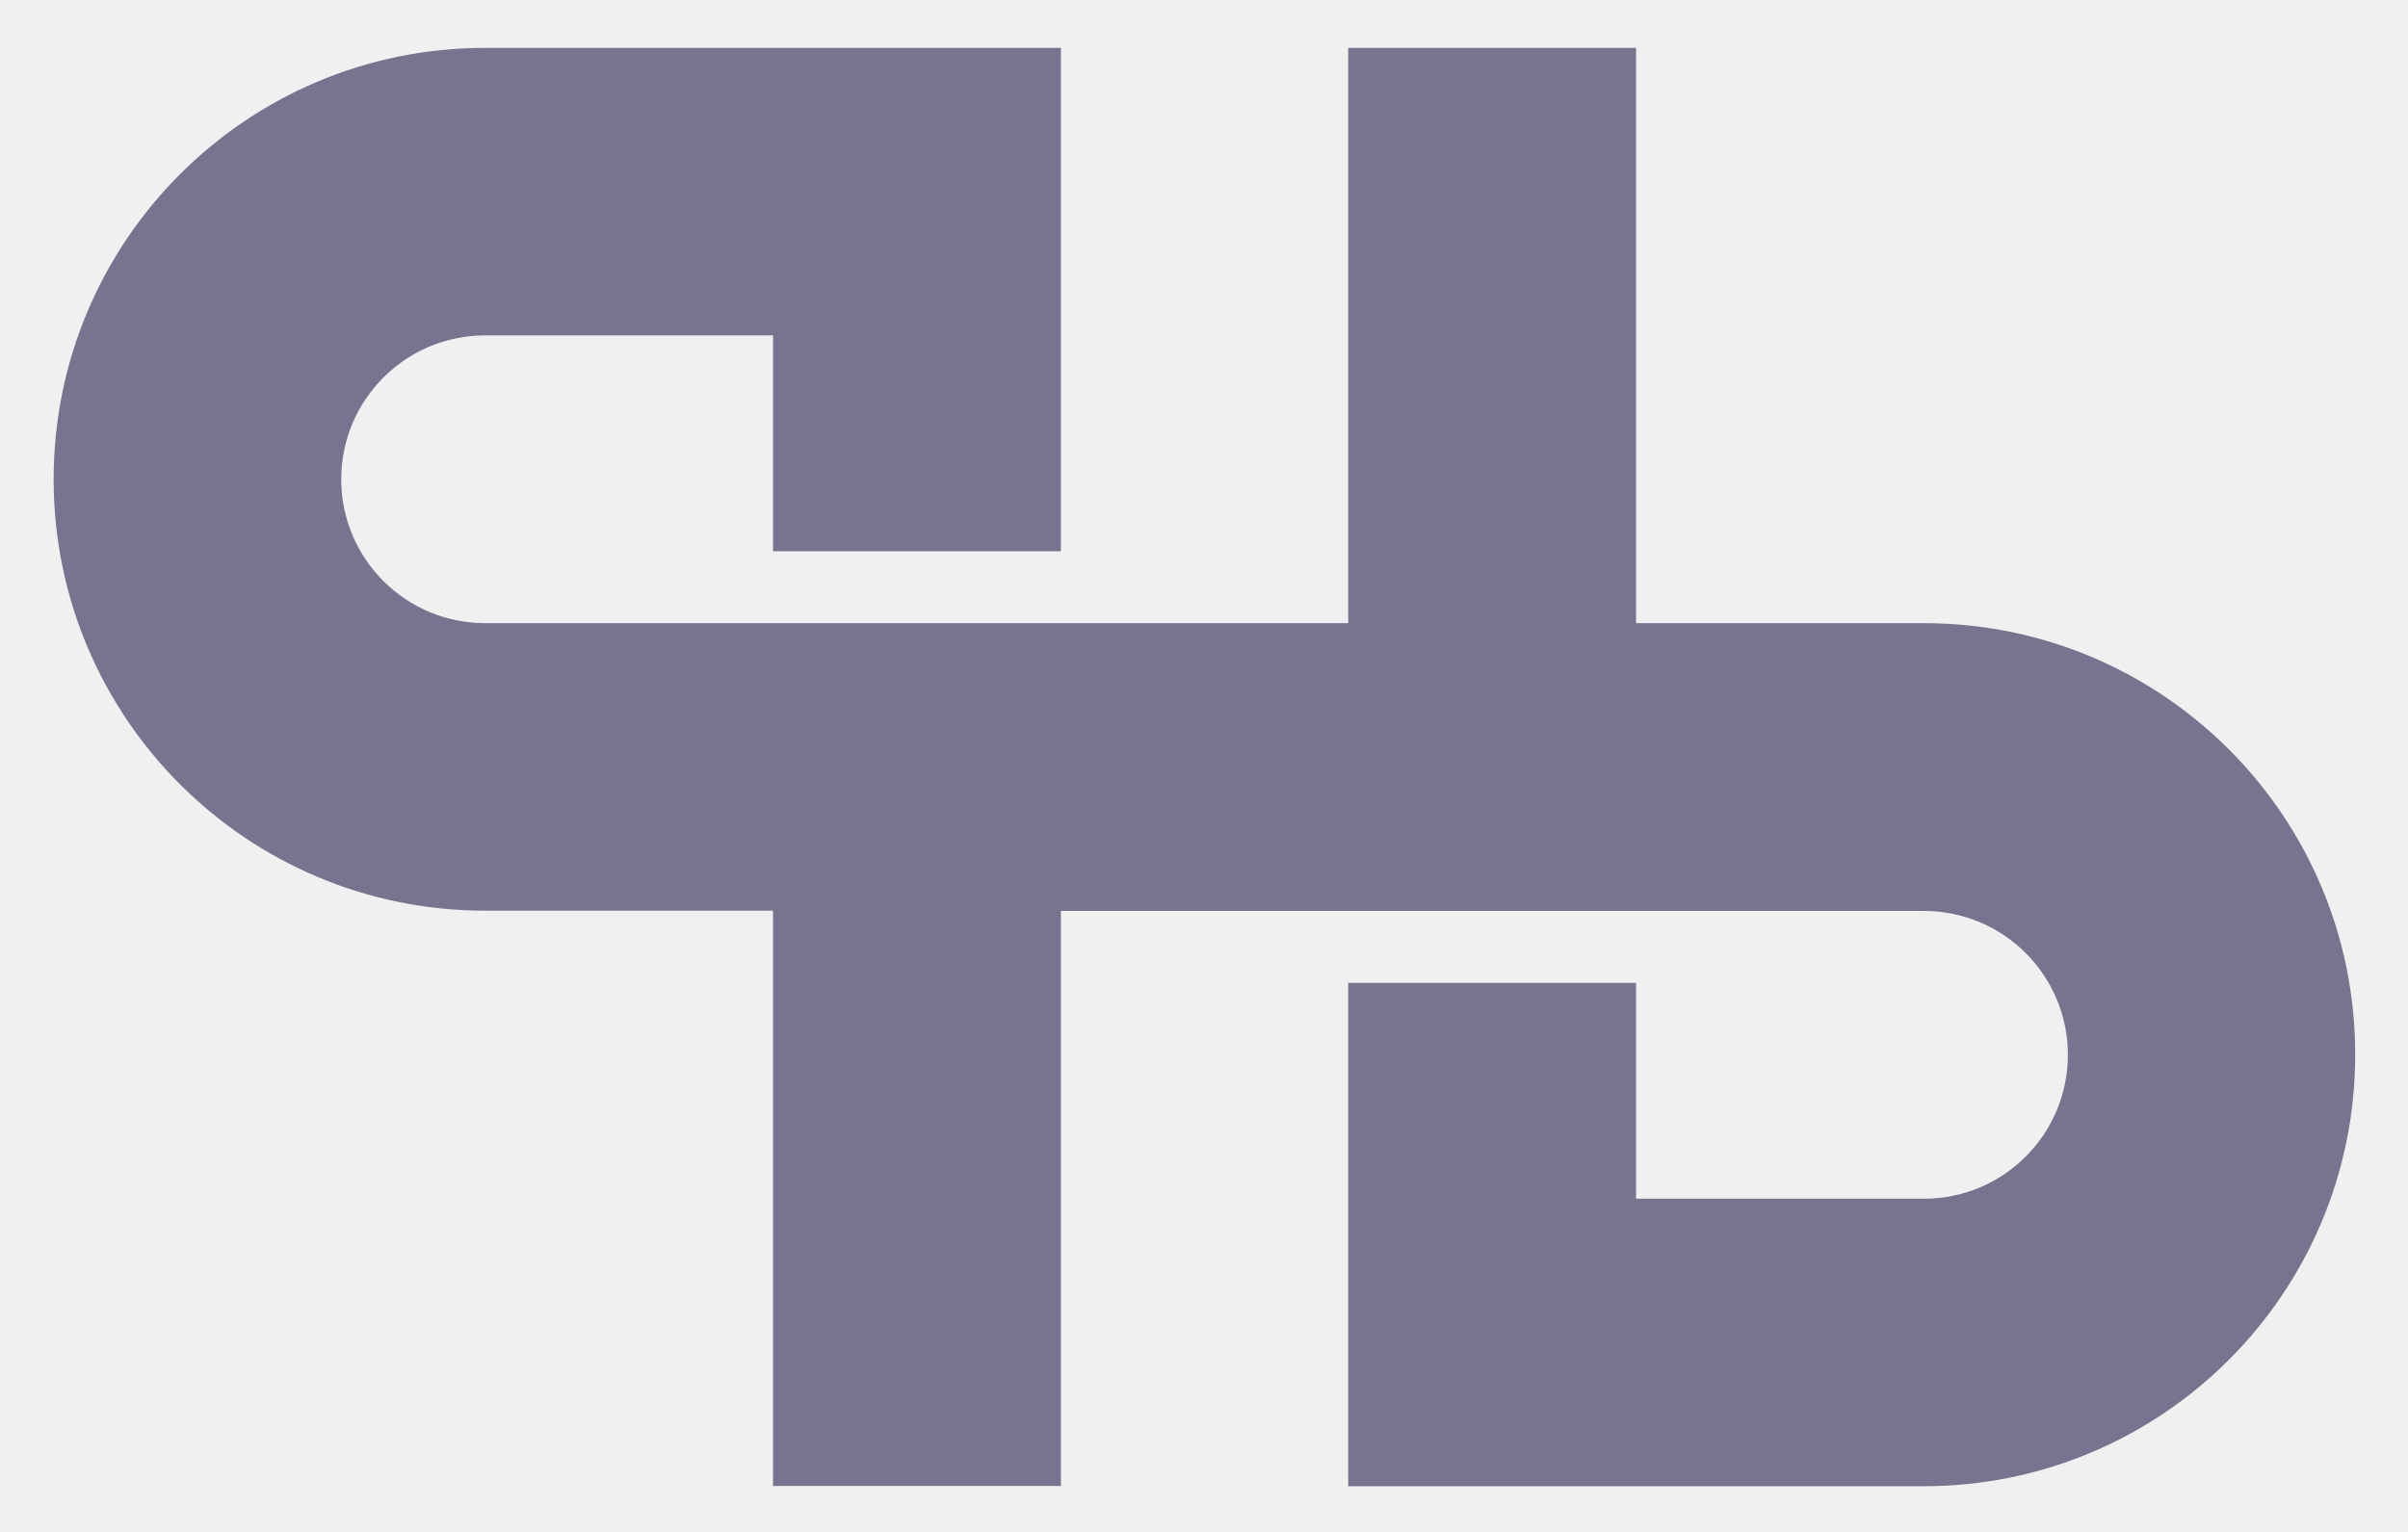
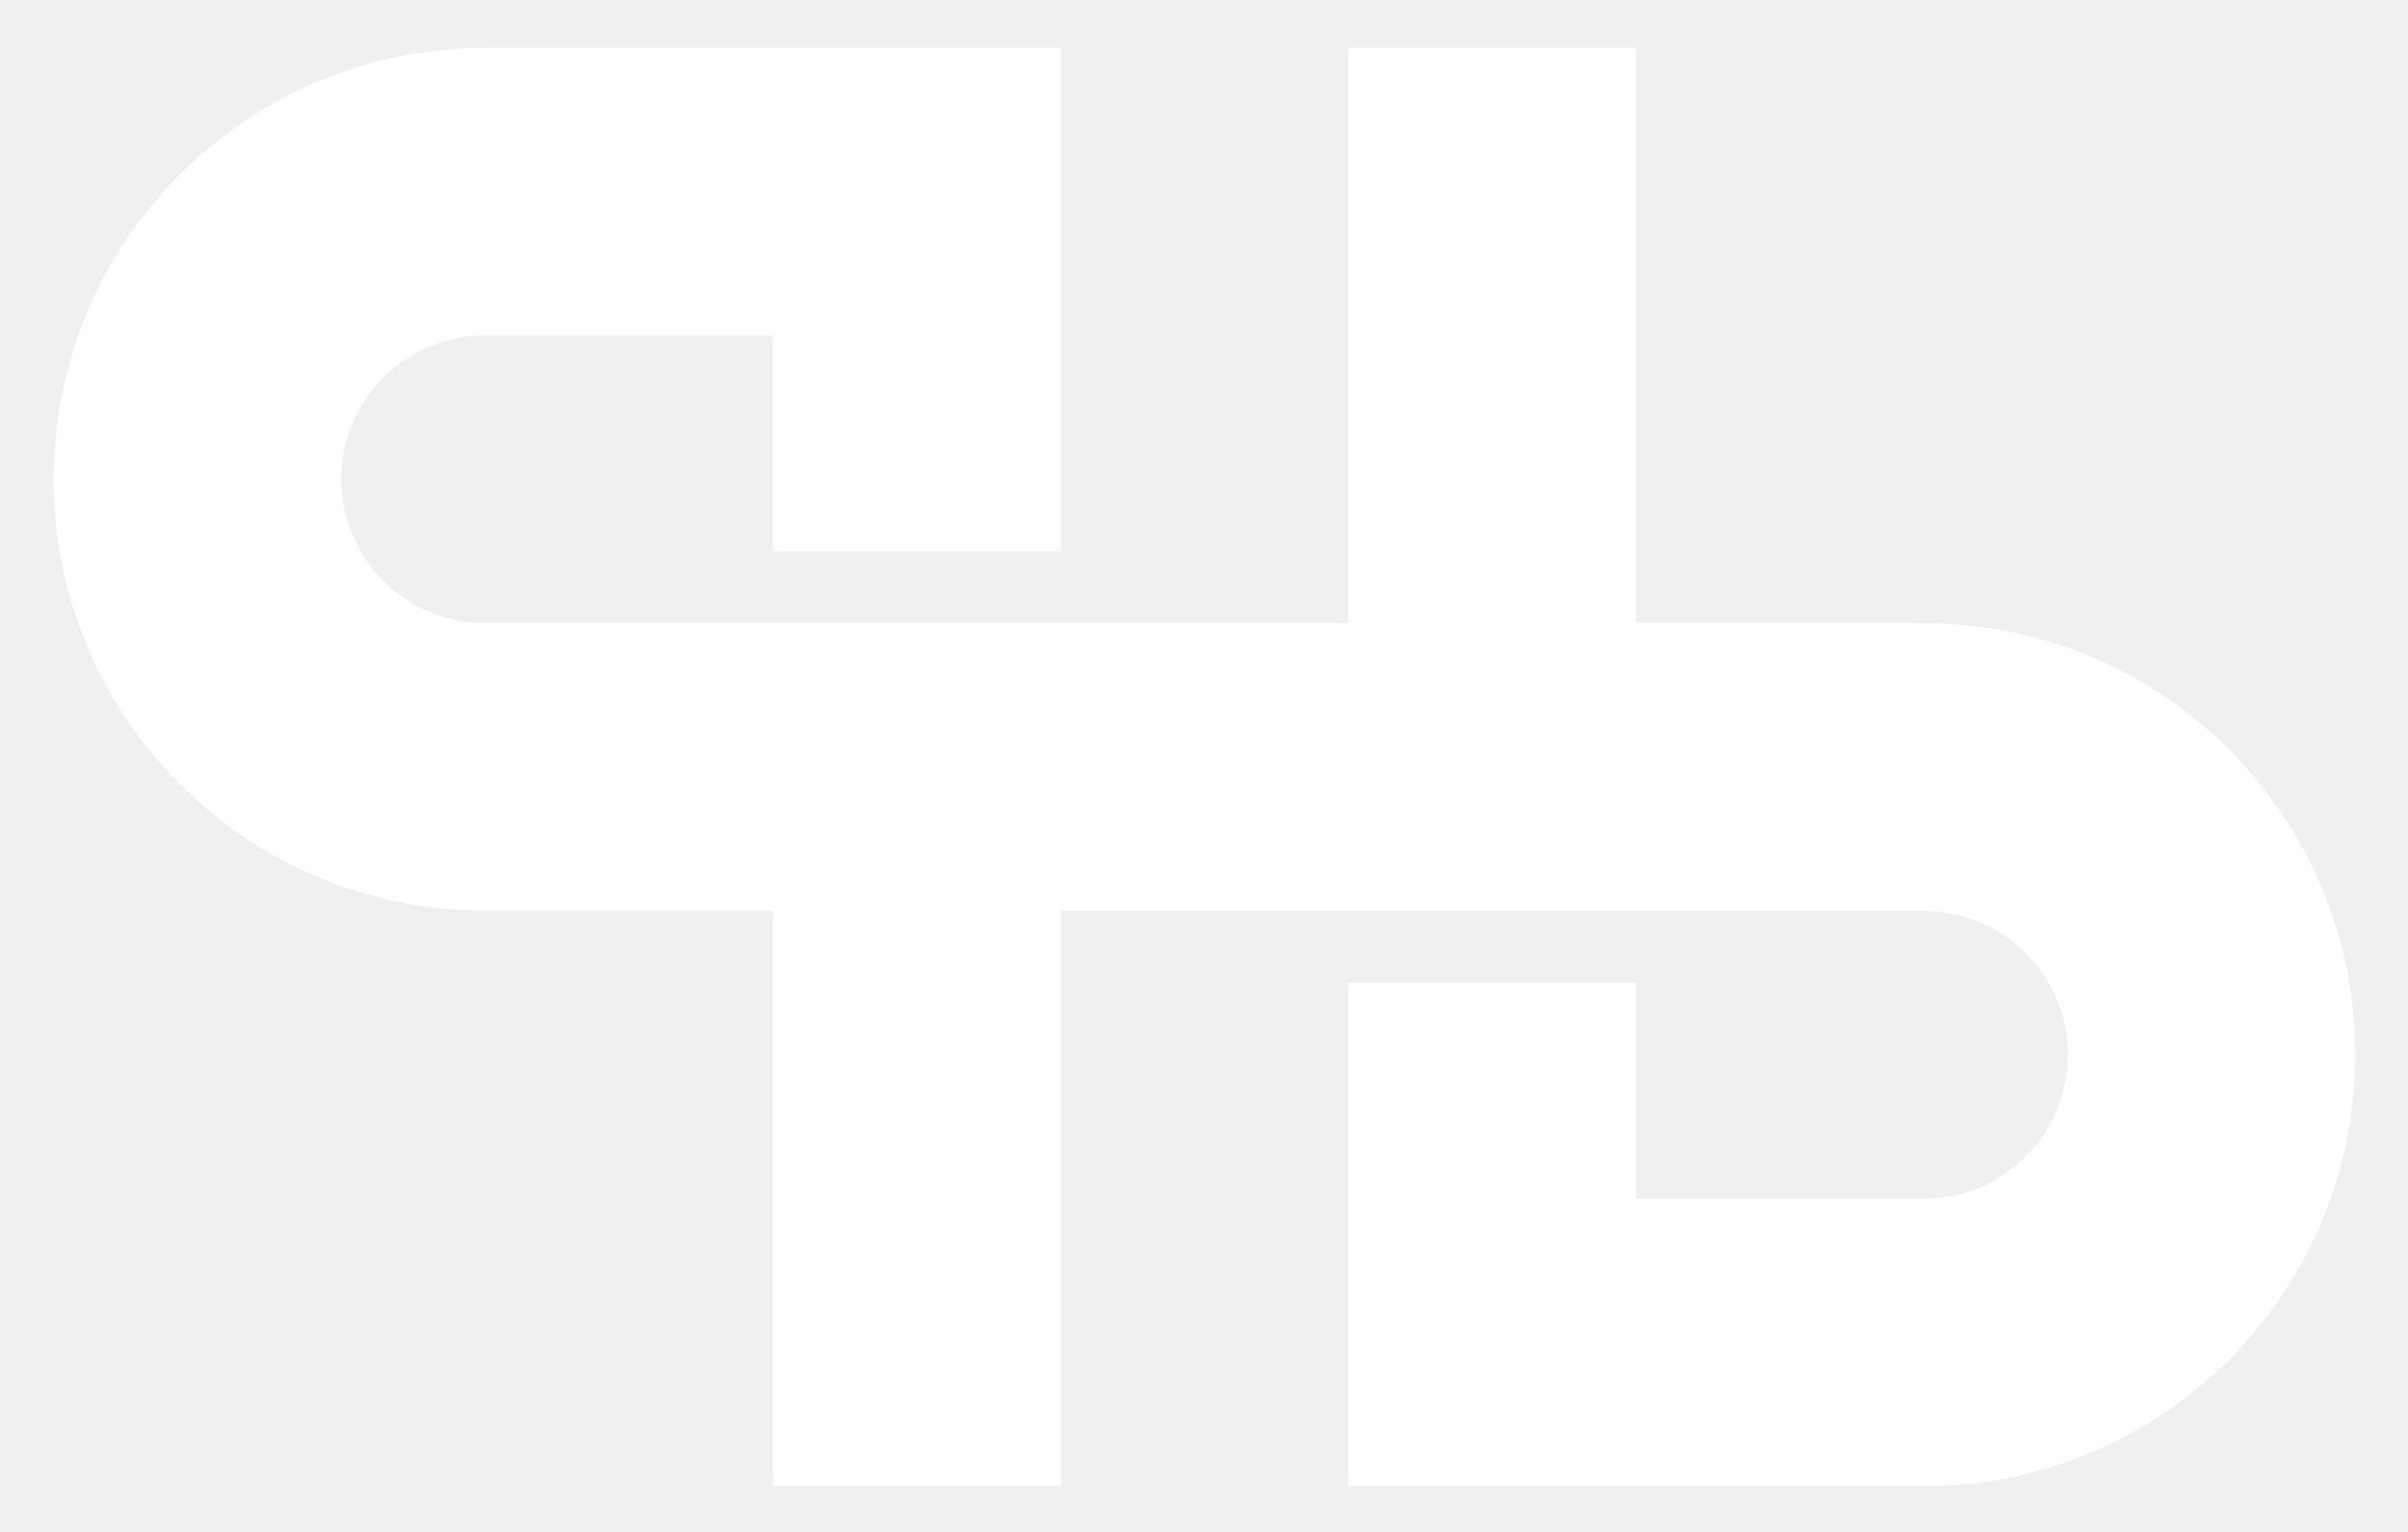
<svg xmlns="http://www.w3.org/2000/svg" version="1.1" id="Calque_1" x="0px" y="0px" viewBox="0 0 880 560" style="enable-background:new 0 0 880 560;" xml:space="preserve">
  <style type="text/css">
- 	.st0{fill:#76748E;}
+ 	.st0{fill:#FFFFFF;}
</style>
  <path class="st0" d="M703.1,227.8L703.1,227.8H597.9V17.5H492.7v210.3h-23.5h-81.6H282.4H177.3c-29,0-52.6-23.5-52.6-52.6v0  c0-29,23.5-52.6,52.6-52.6h105.2v78.9h105.2v-184H282.4v0H177.3c0,0,0,0,0,0c-87.1,0-157.7,70.6-157.7,157.7v0  c0,87.1,70.6,157.7,157.7,157.7h0h105.2v210.3h105.2V333h68h37.1h105.2h44.5h60.6c29,0,52.6,23.5,52.6,52.6v0  c0,29-23.5,52.6-52.6,52.6H597.9v-78.9H492.7v184h105.2v0H703c0,0,0,0,0,0c87.1,0,157.7-70.6,157.7-157.7v0  C860.8,298.4,790.2,227.8,703.1,227.8z" />
</svg>
